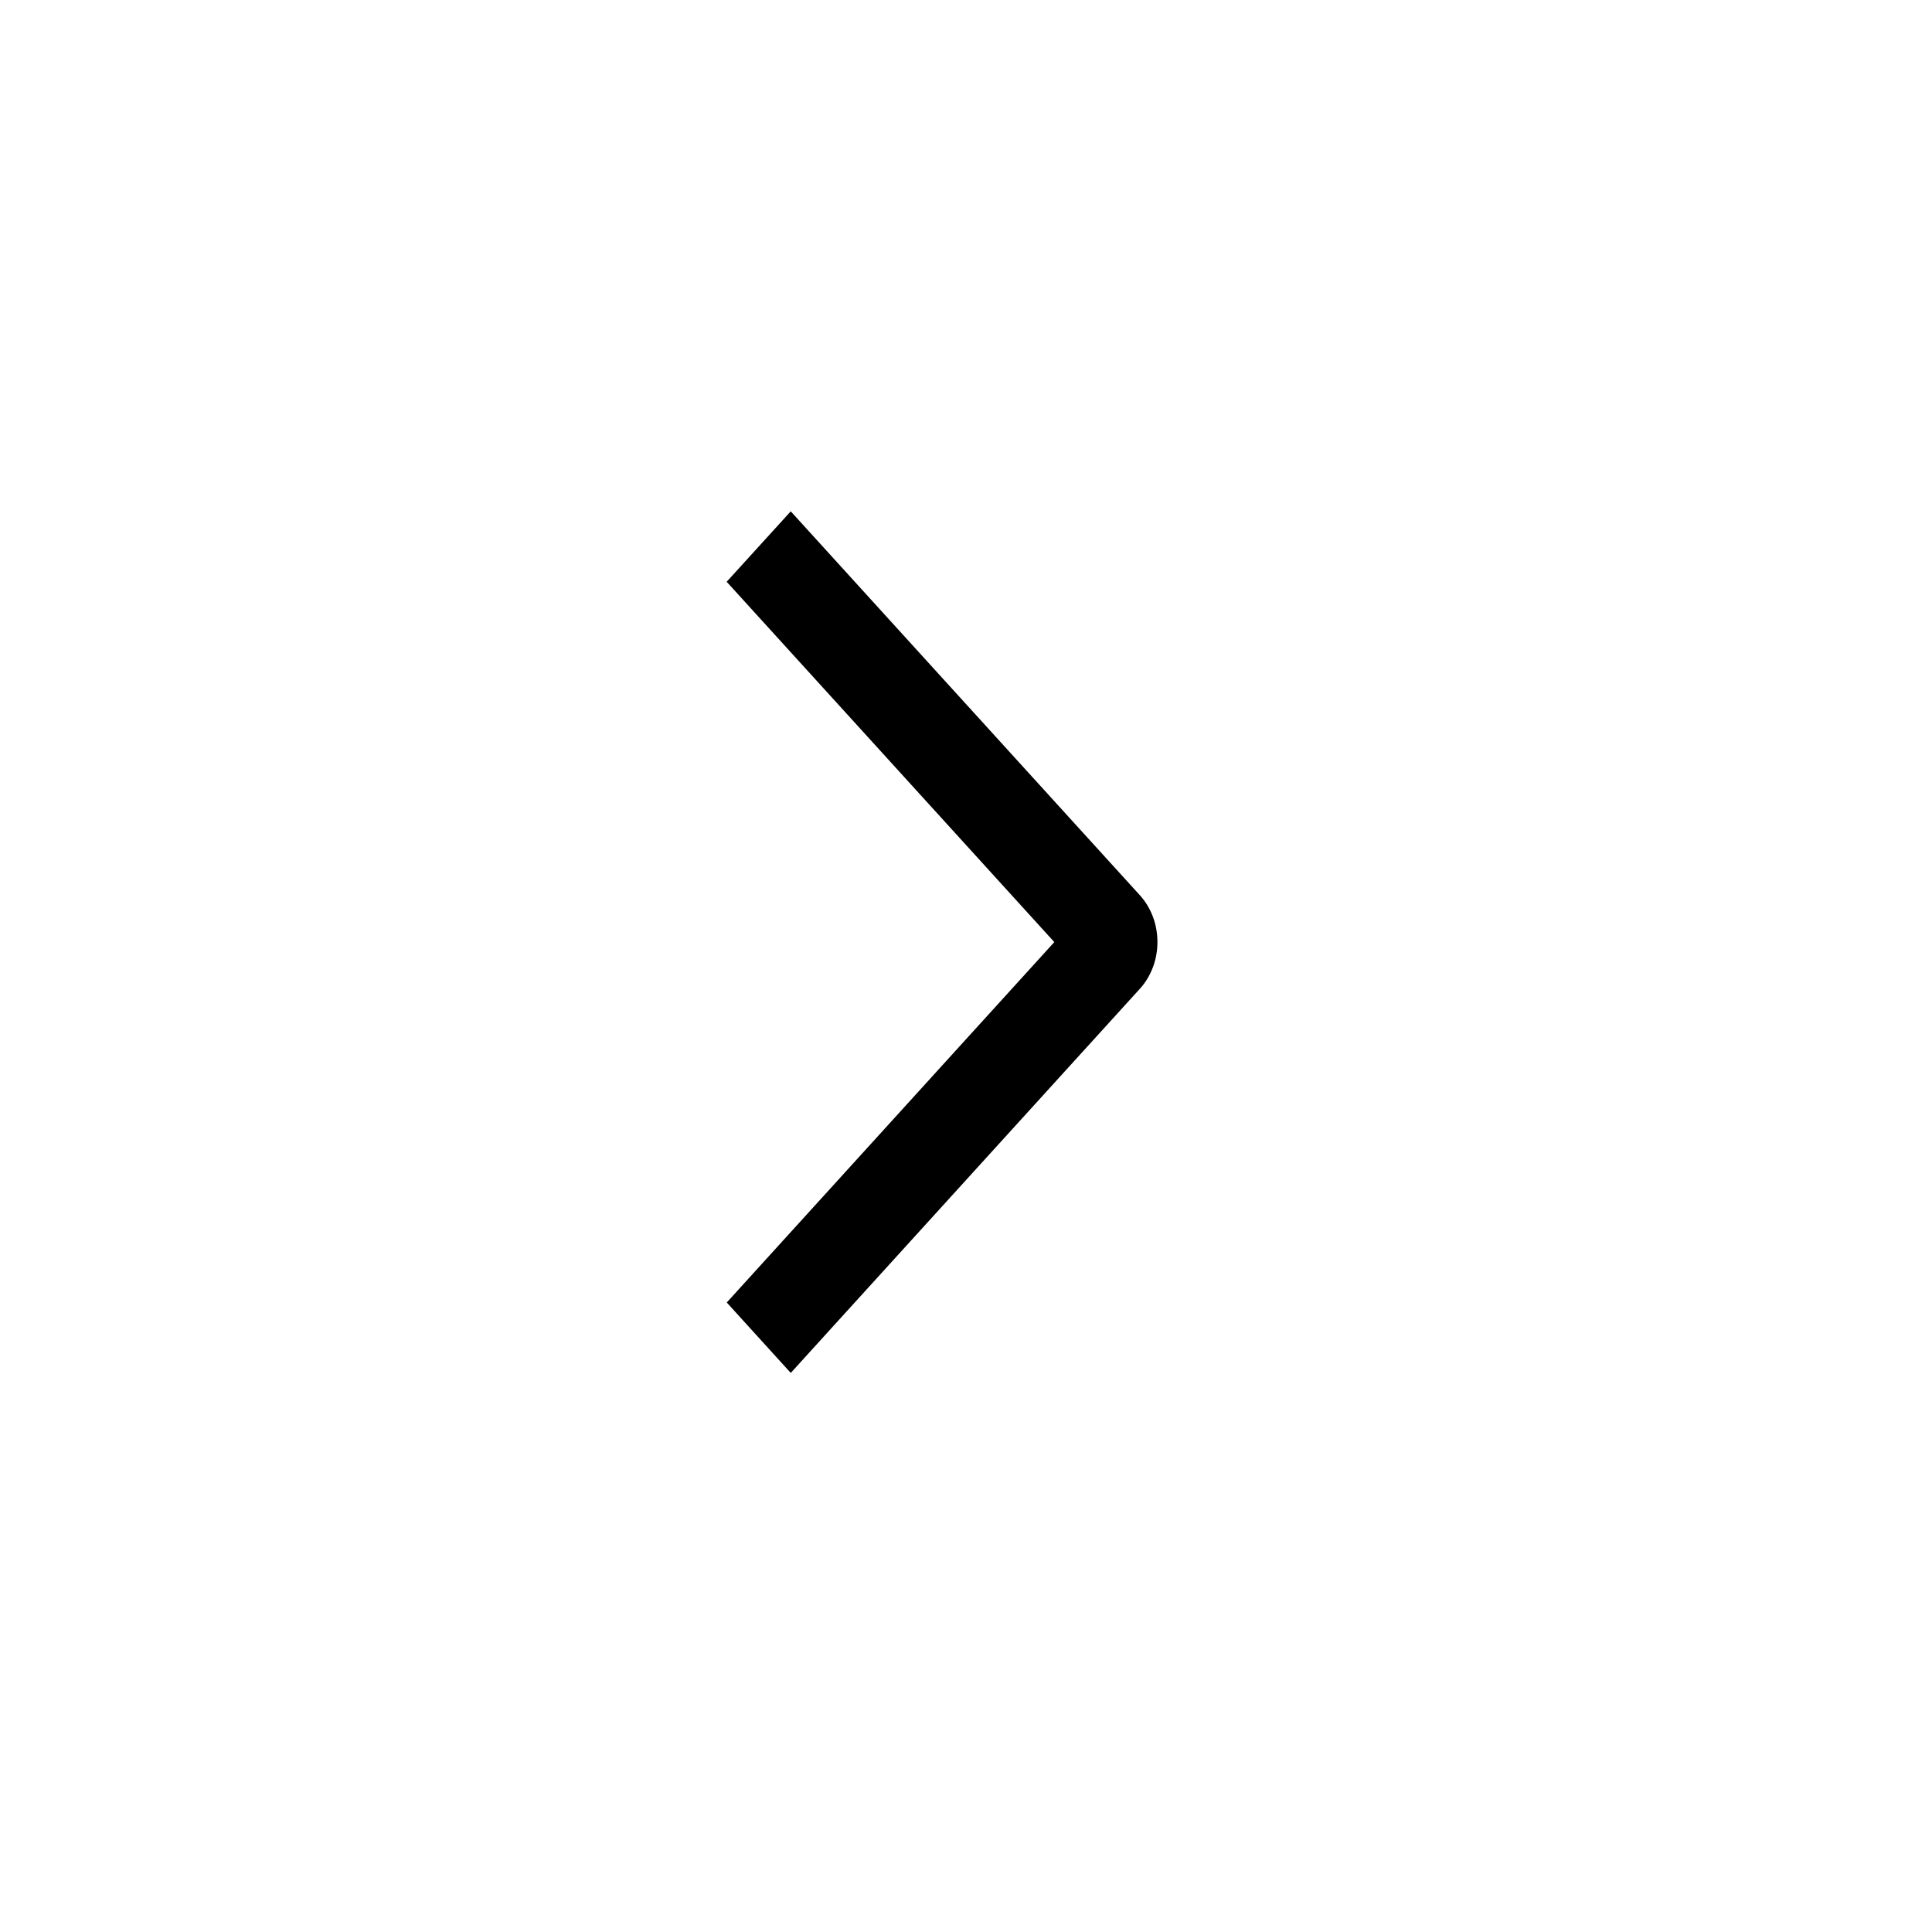
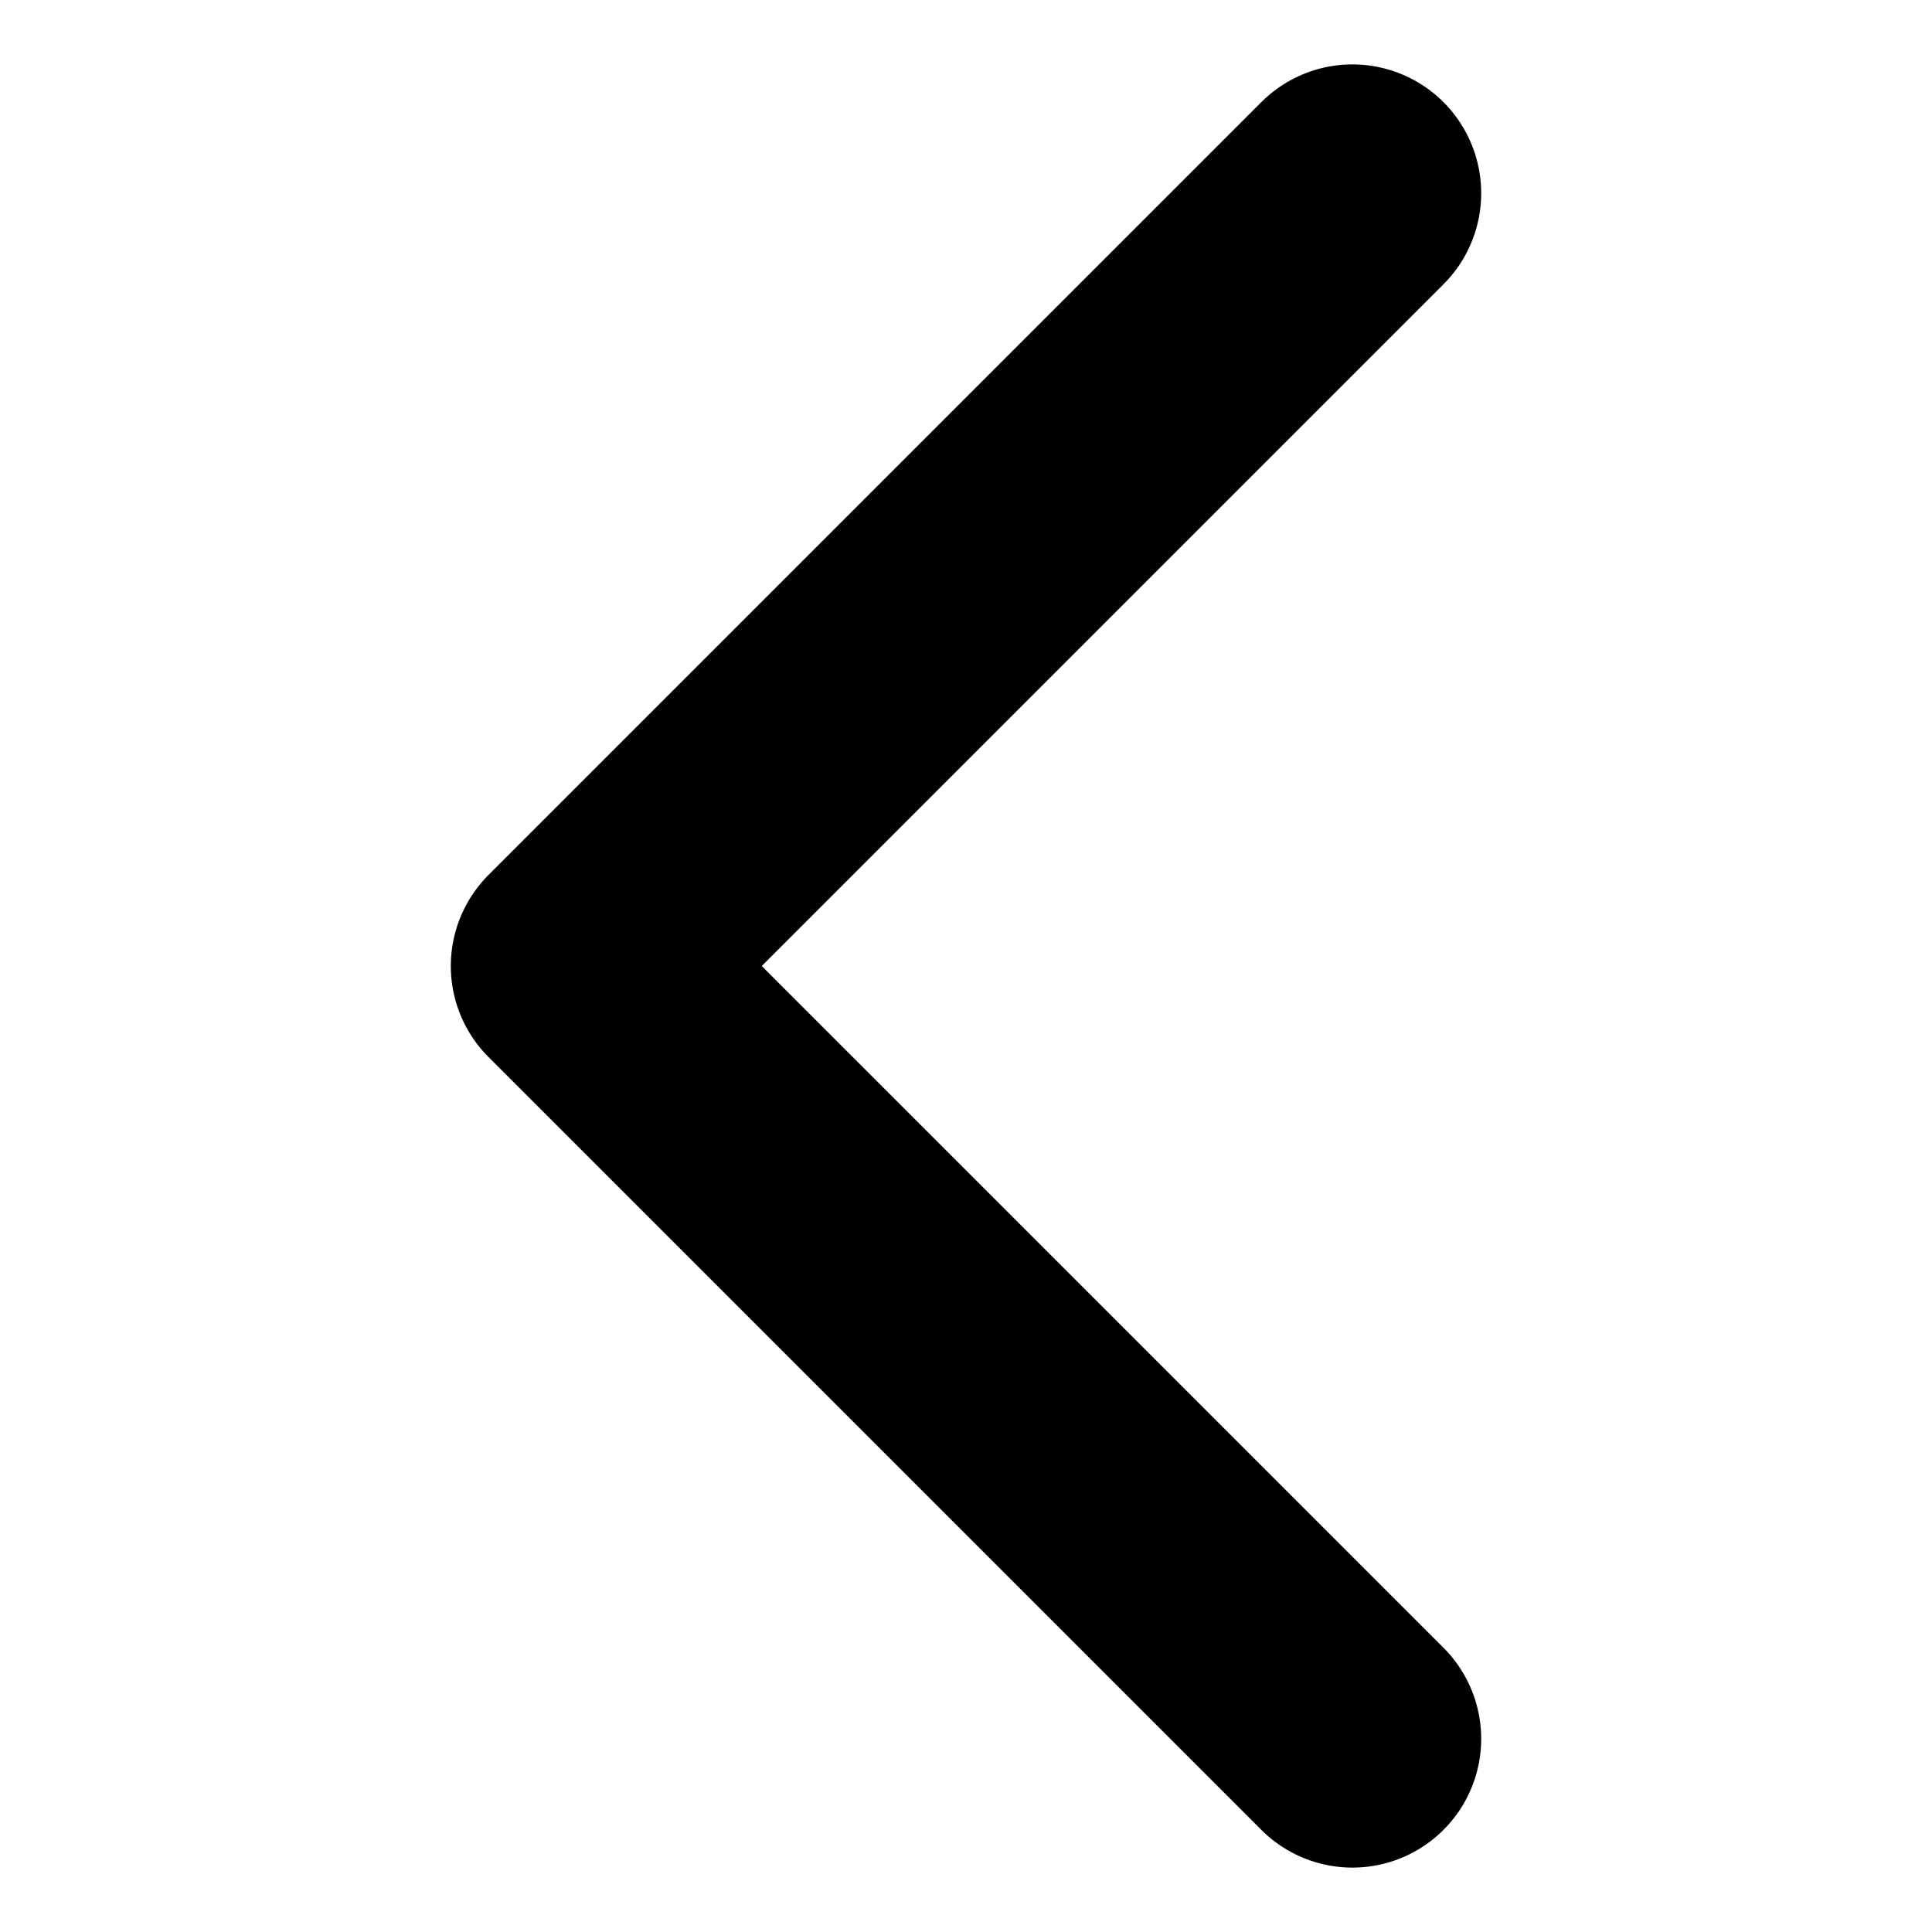
- <svg xmlns="http://www.w3.org/2000/svg" width="24" height="24" viewBox="0 0 24 24" fill="none">
-   <path d="M9.027 7.227L9.823 6.352L14.158 11.119C14.228 11.195 14.283 11.286 14.321 11.386C14.359 11.486 14.378 11.594 14.378 11.702C14.378 11.81 14.359 11.918 14.321 12.018C14.283 12.118 14.228 12.209 14.158 12.285L9.823 17.055L9.028 16.18L13.097 11.703L9.027 7.227Z" fill="currentColor" />
+ <svg xmlns="http://www.w3.org/2000/svg" width="30" height="30" viewBox="0 0 30 30" fill="none">
+   <path d="M21 27L9 15L21 3" stroke="currentColor" stroke-width="4" stroke-linecap="round" stroke-linejoin="round" />
</svg>
